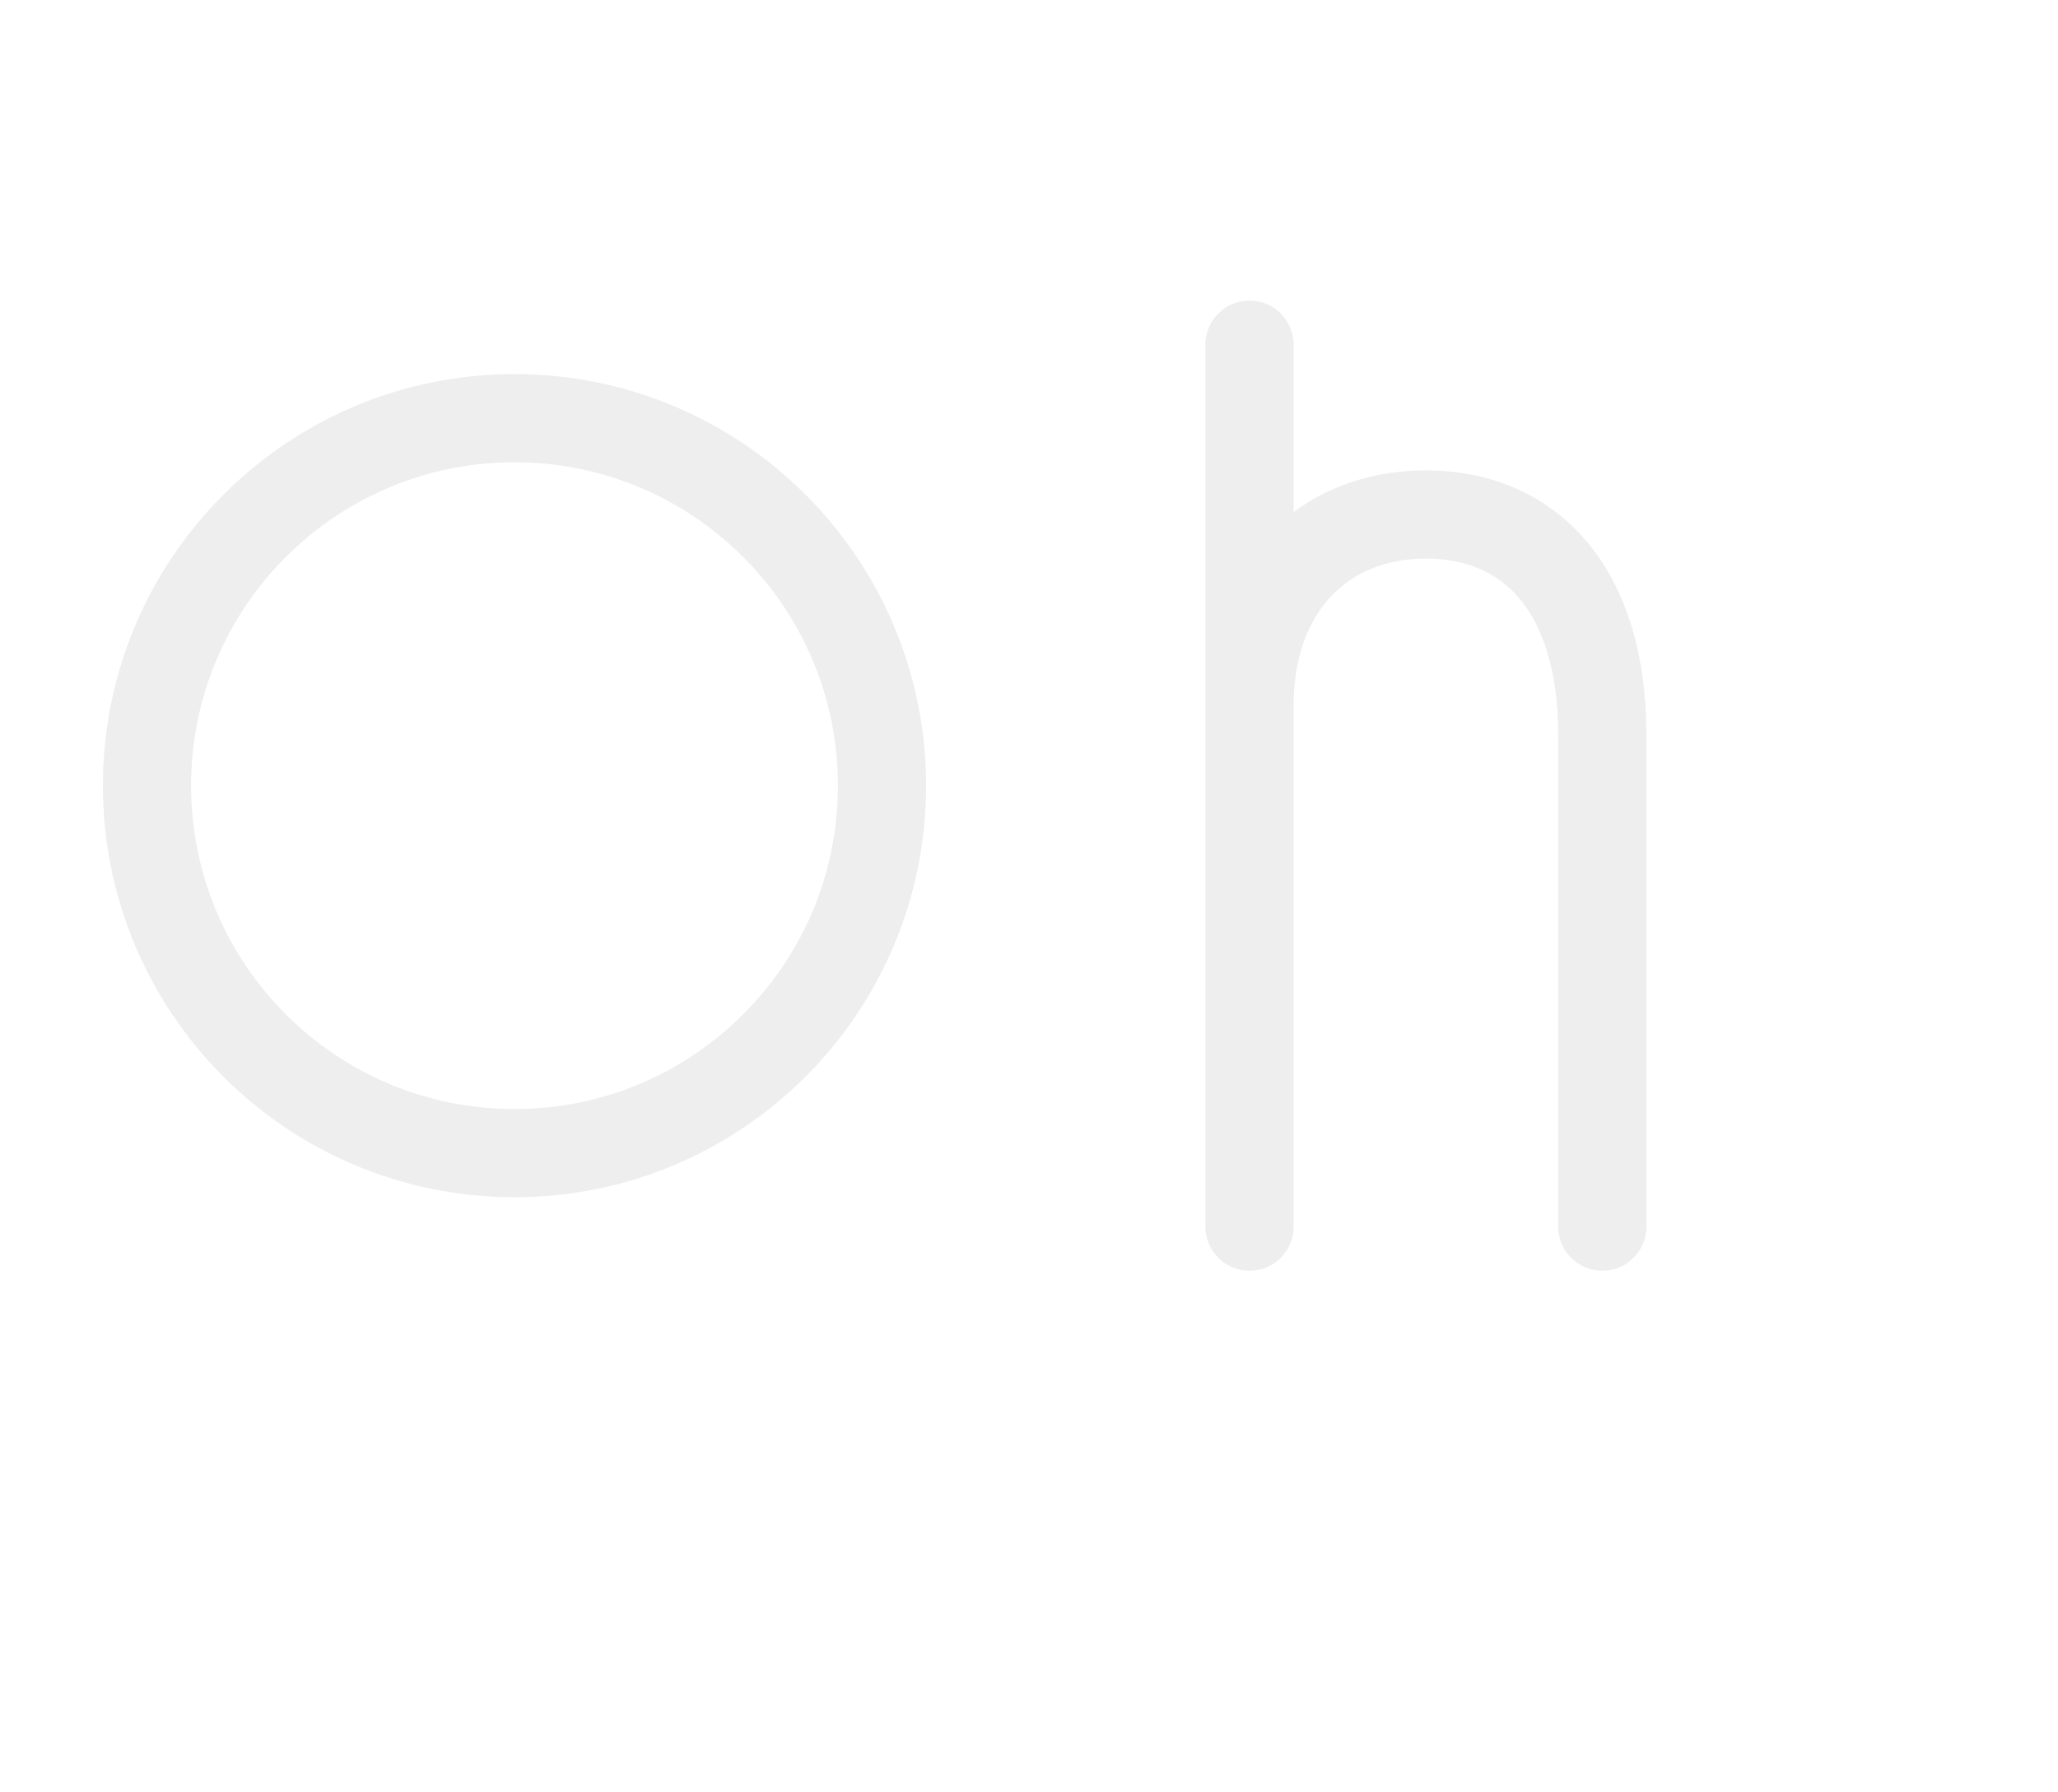
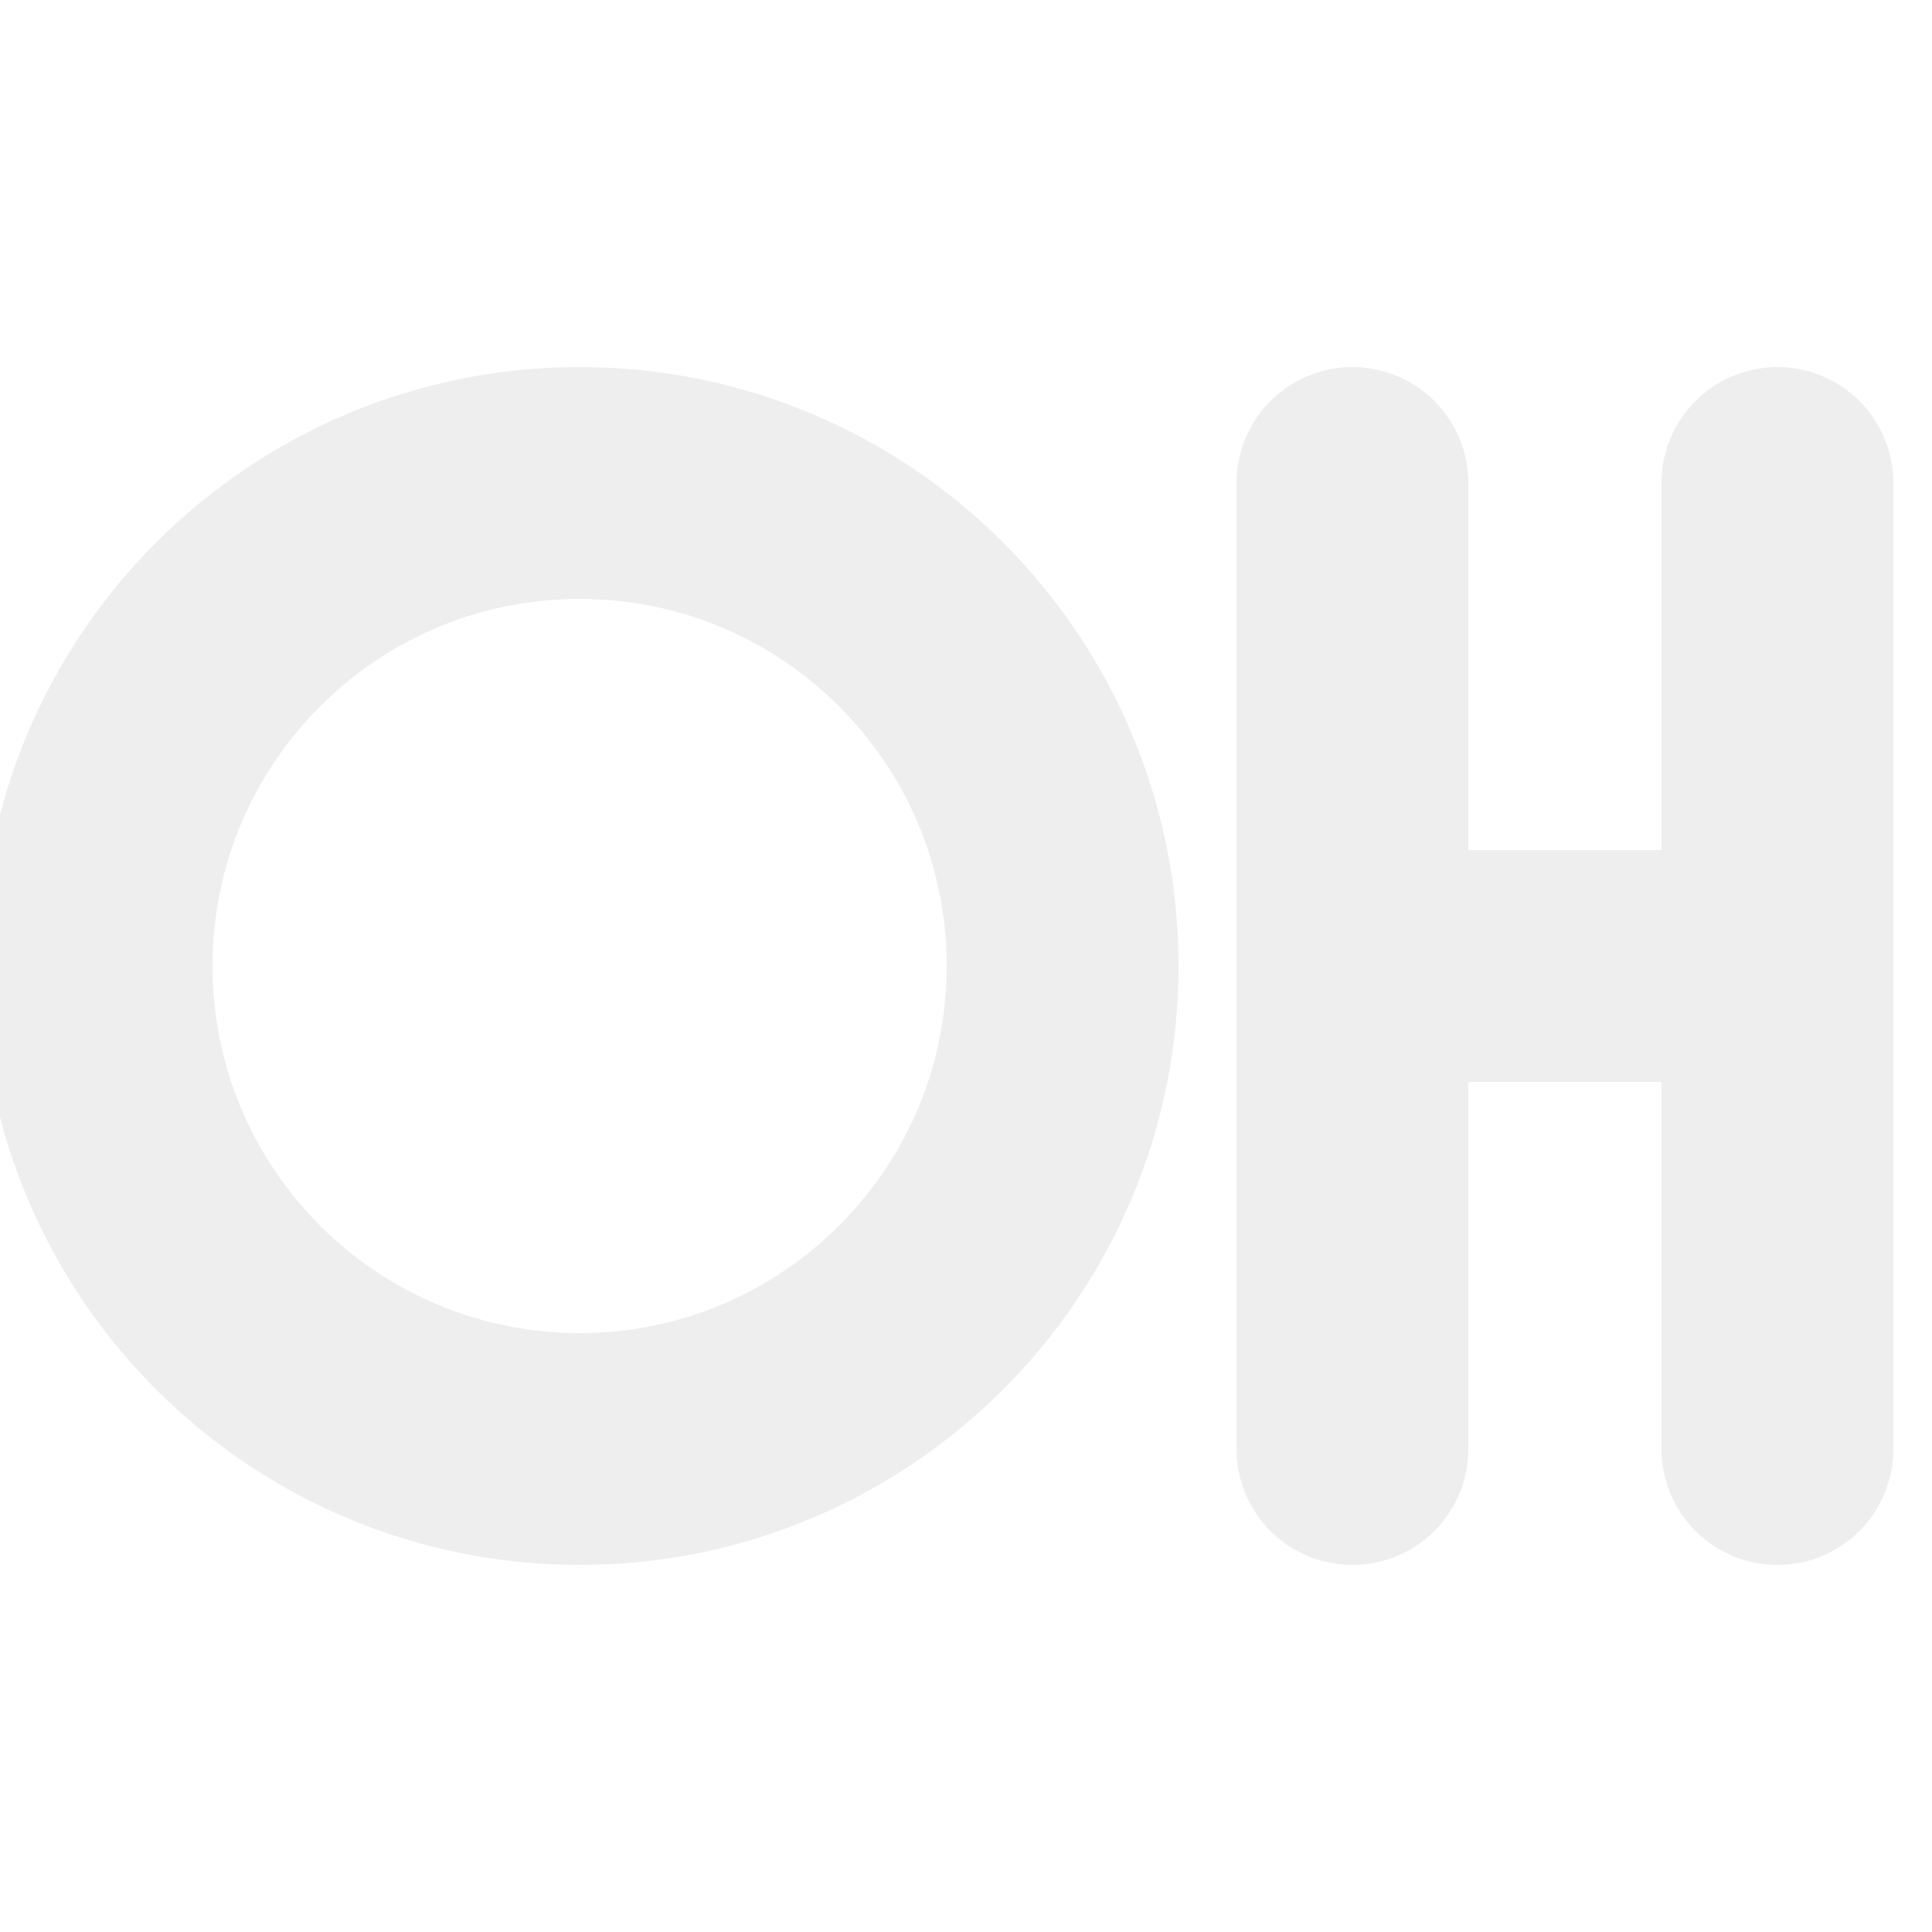
- <svg xmlns="http://www.w3.org/2000/svg" id="Layer_1" x="0" y="0" version="1.1" viewBox="0 0 140 121.9" style="enable-background:new 0 0 140 121.9" xml:space="preserve">
-   <g>
-     <circle cx="35" cy="53.45" r="25" fill="none" stroke="#eee" stroke-width="6" />
-     <path d="M85 23.45L85 83.45M85 48C85 40 90 35 97 35C104 35 109 40 109 50C109 60 109 83.45 109 83.45" fill="none" stroke="#eee" stroke-width="6" stroke-linecap="round" stroke-linejoin="round" />
-   </g>
+ <svg xmlns="http://www.w3.org/2000/svg" viewBox="0 0 100 100">
+   <circle cx="30" cy="50" r="25" fill="none" stroke="#eee" stroke-width="12" />
+   <path d="M70 25 L70 75 M92 25 L92 75 M70 50 L92 50" fill="none" stroke="#eee" stroke-width="12" stroke-linecap="round" stroke-linejoin="round" />
</svg>
